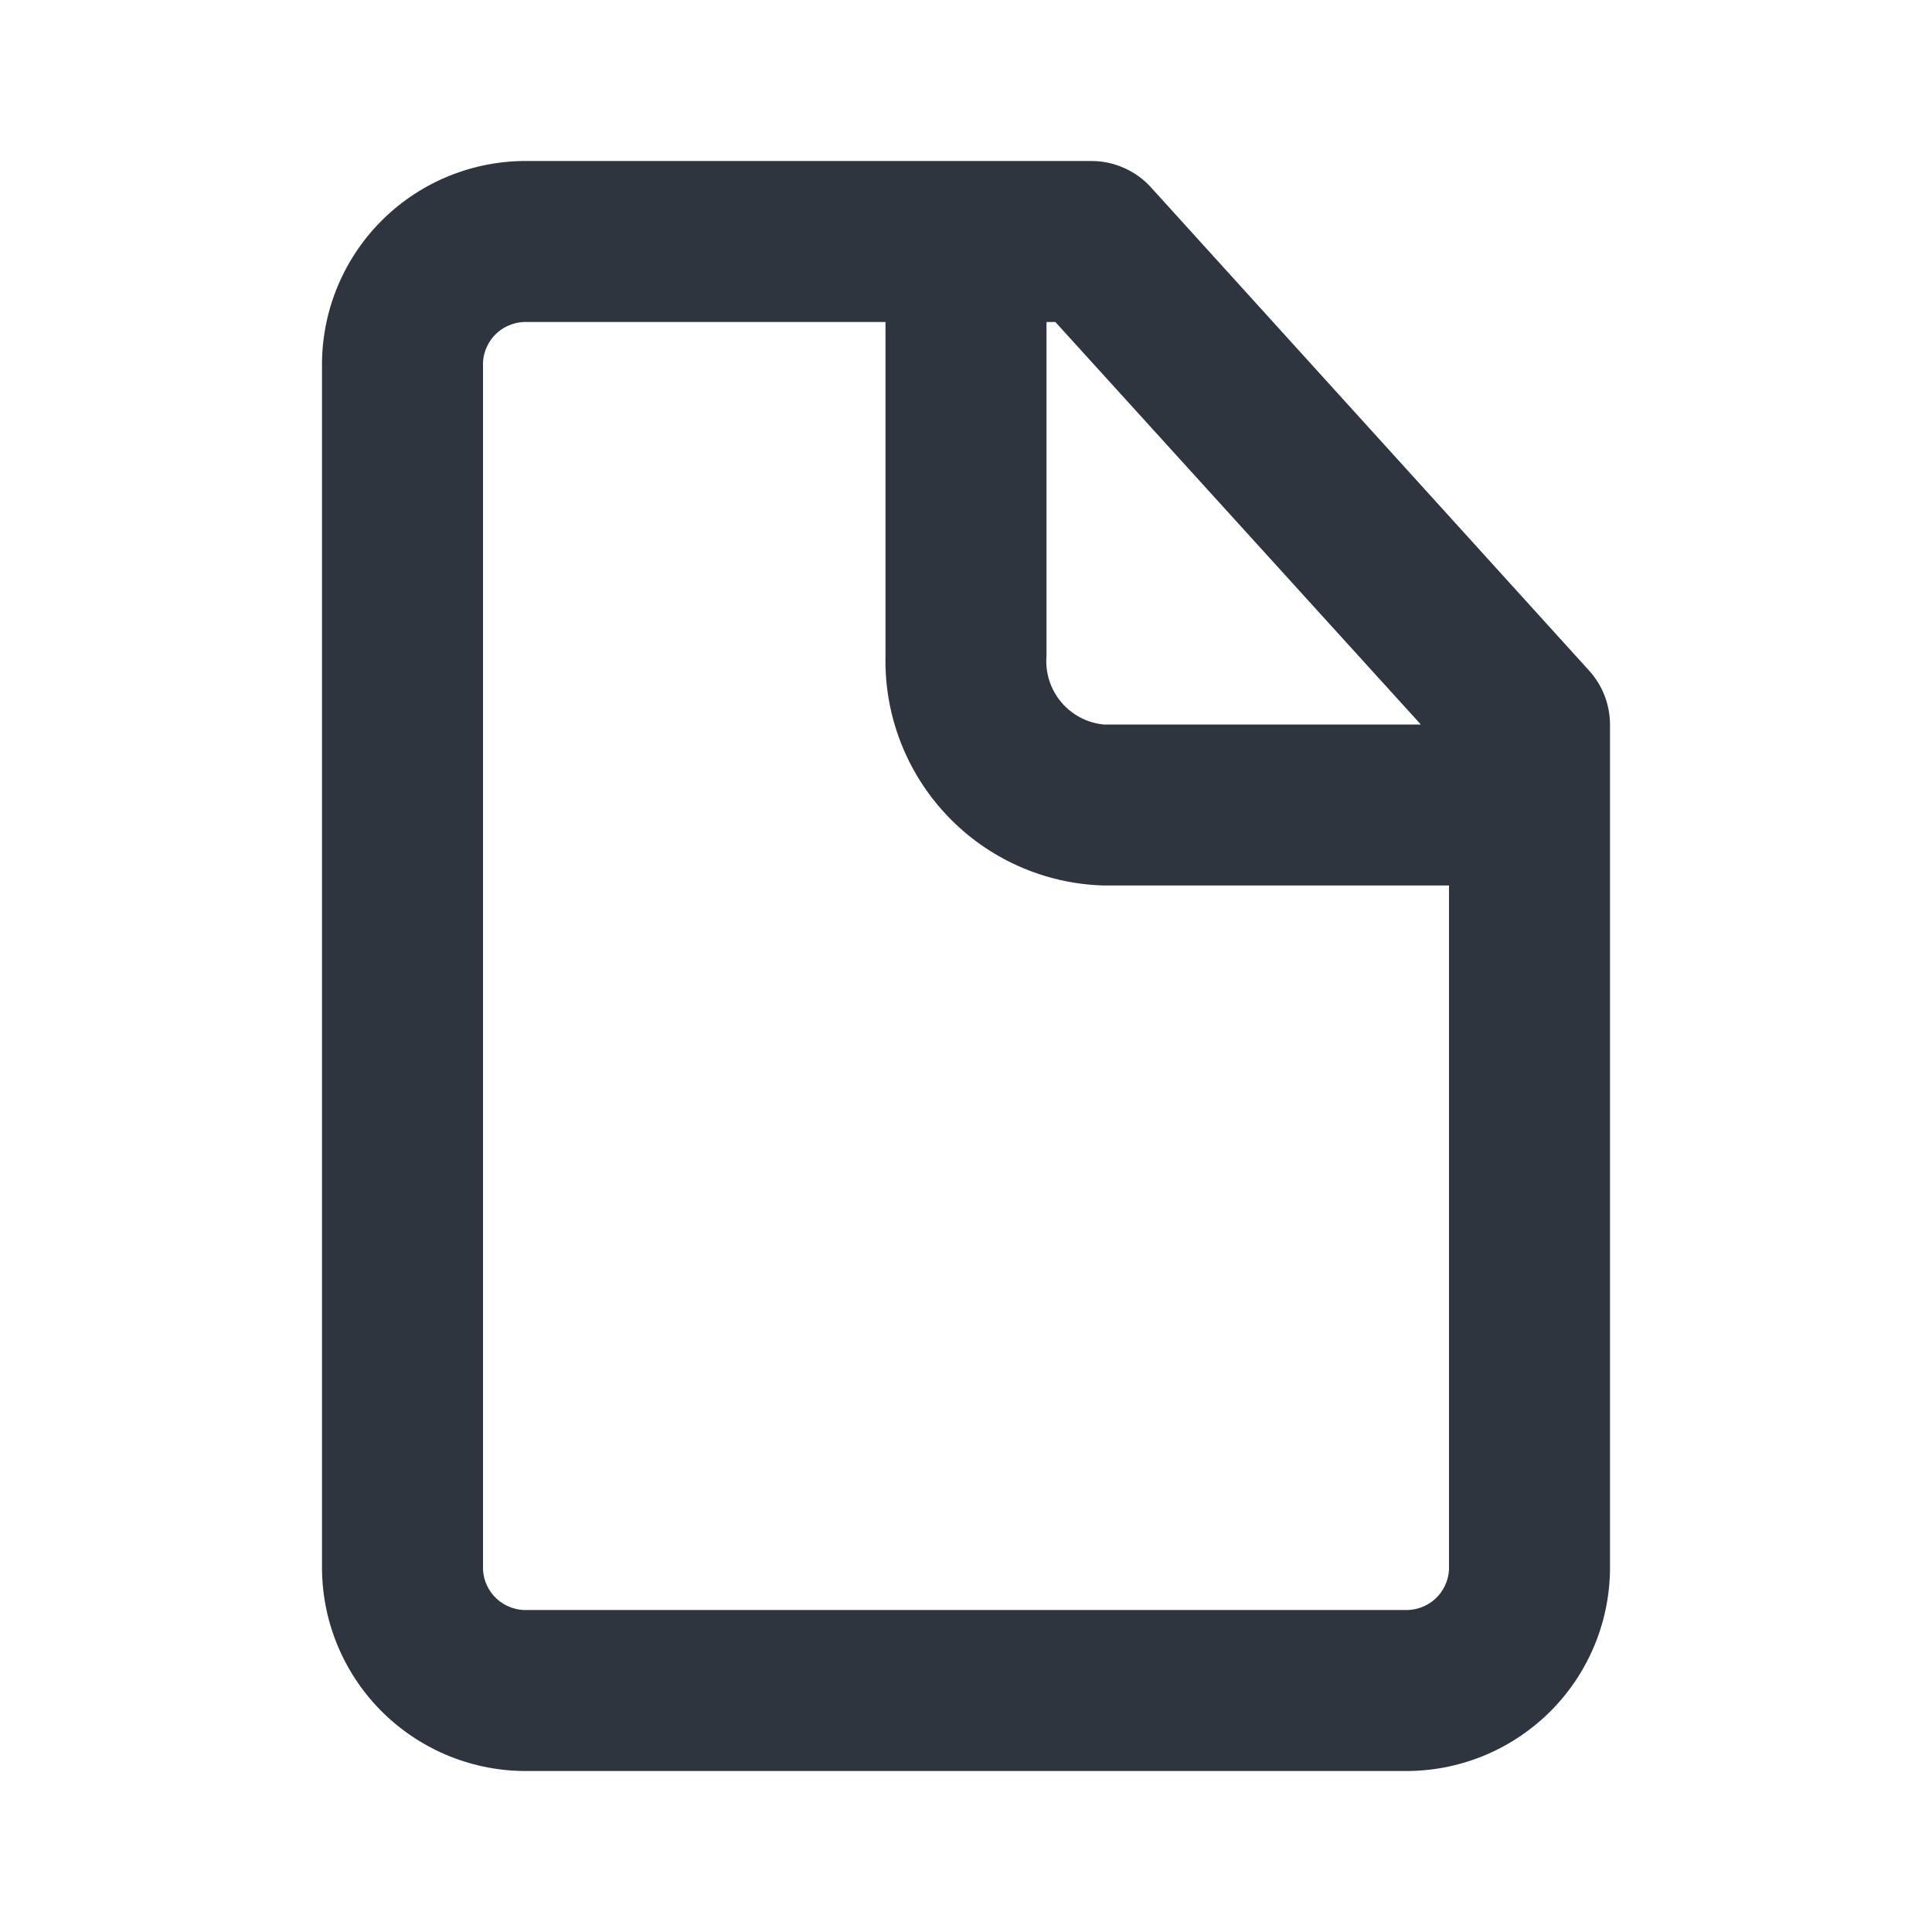
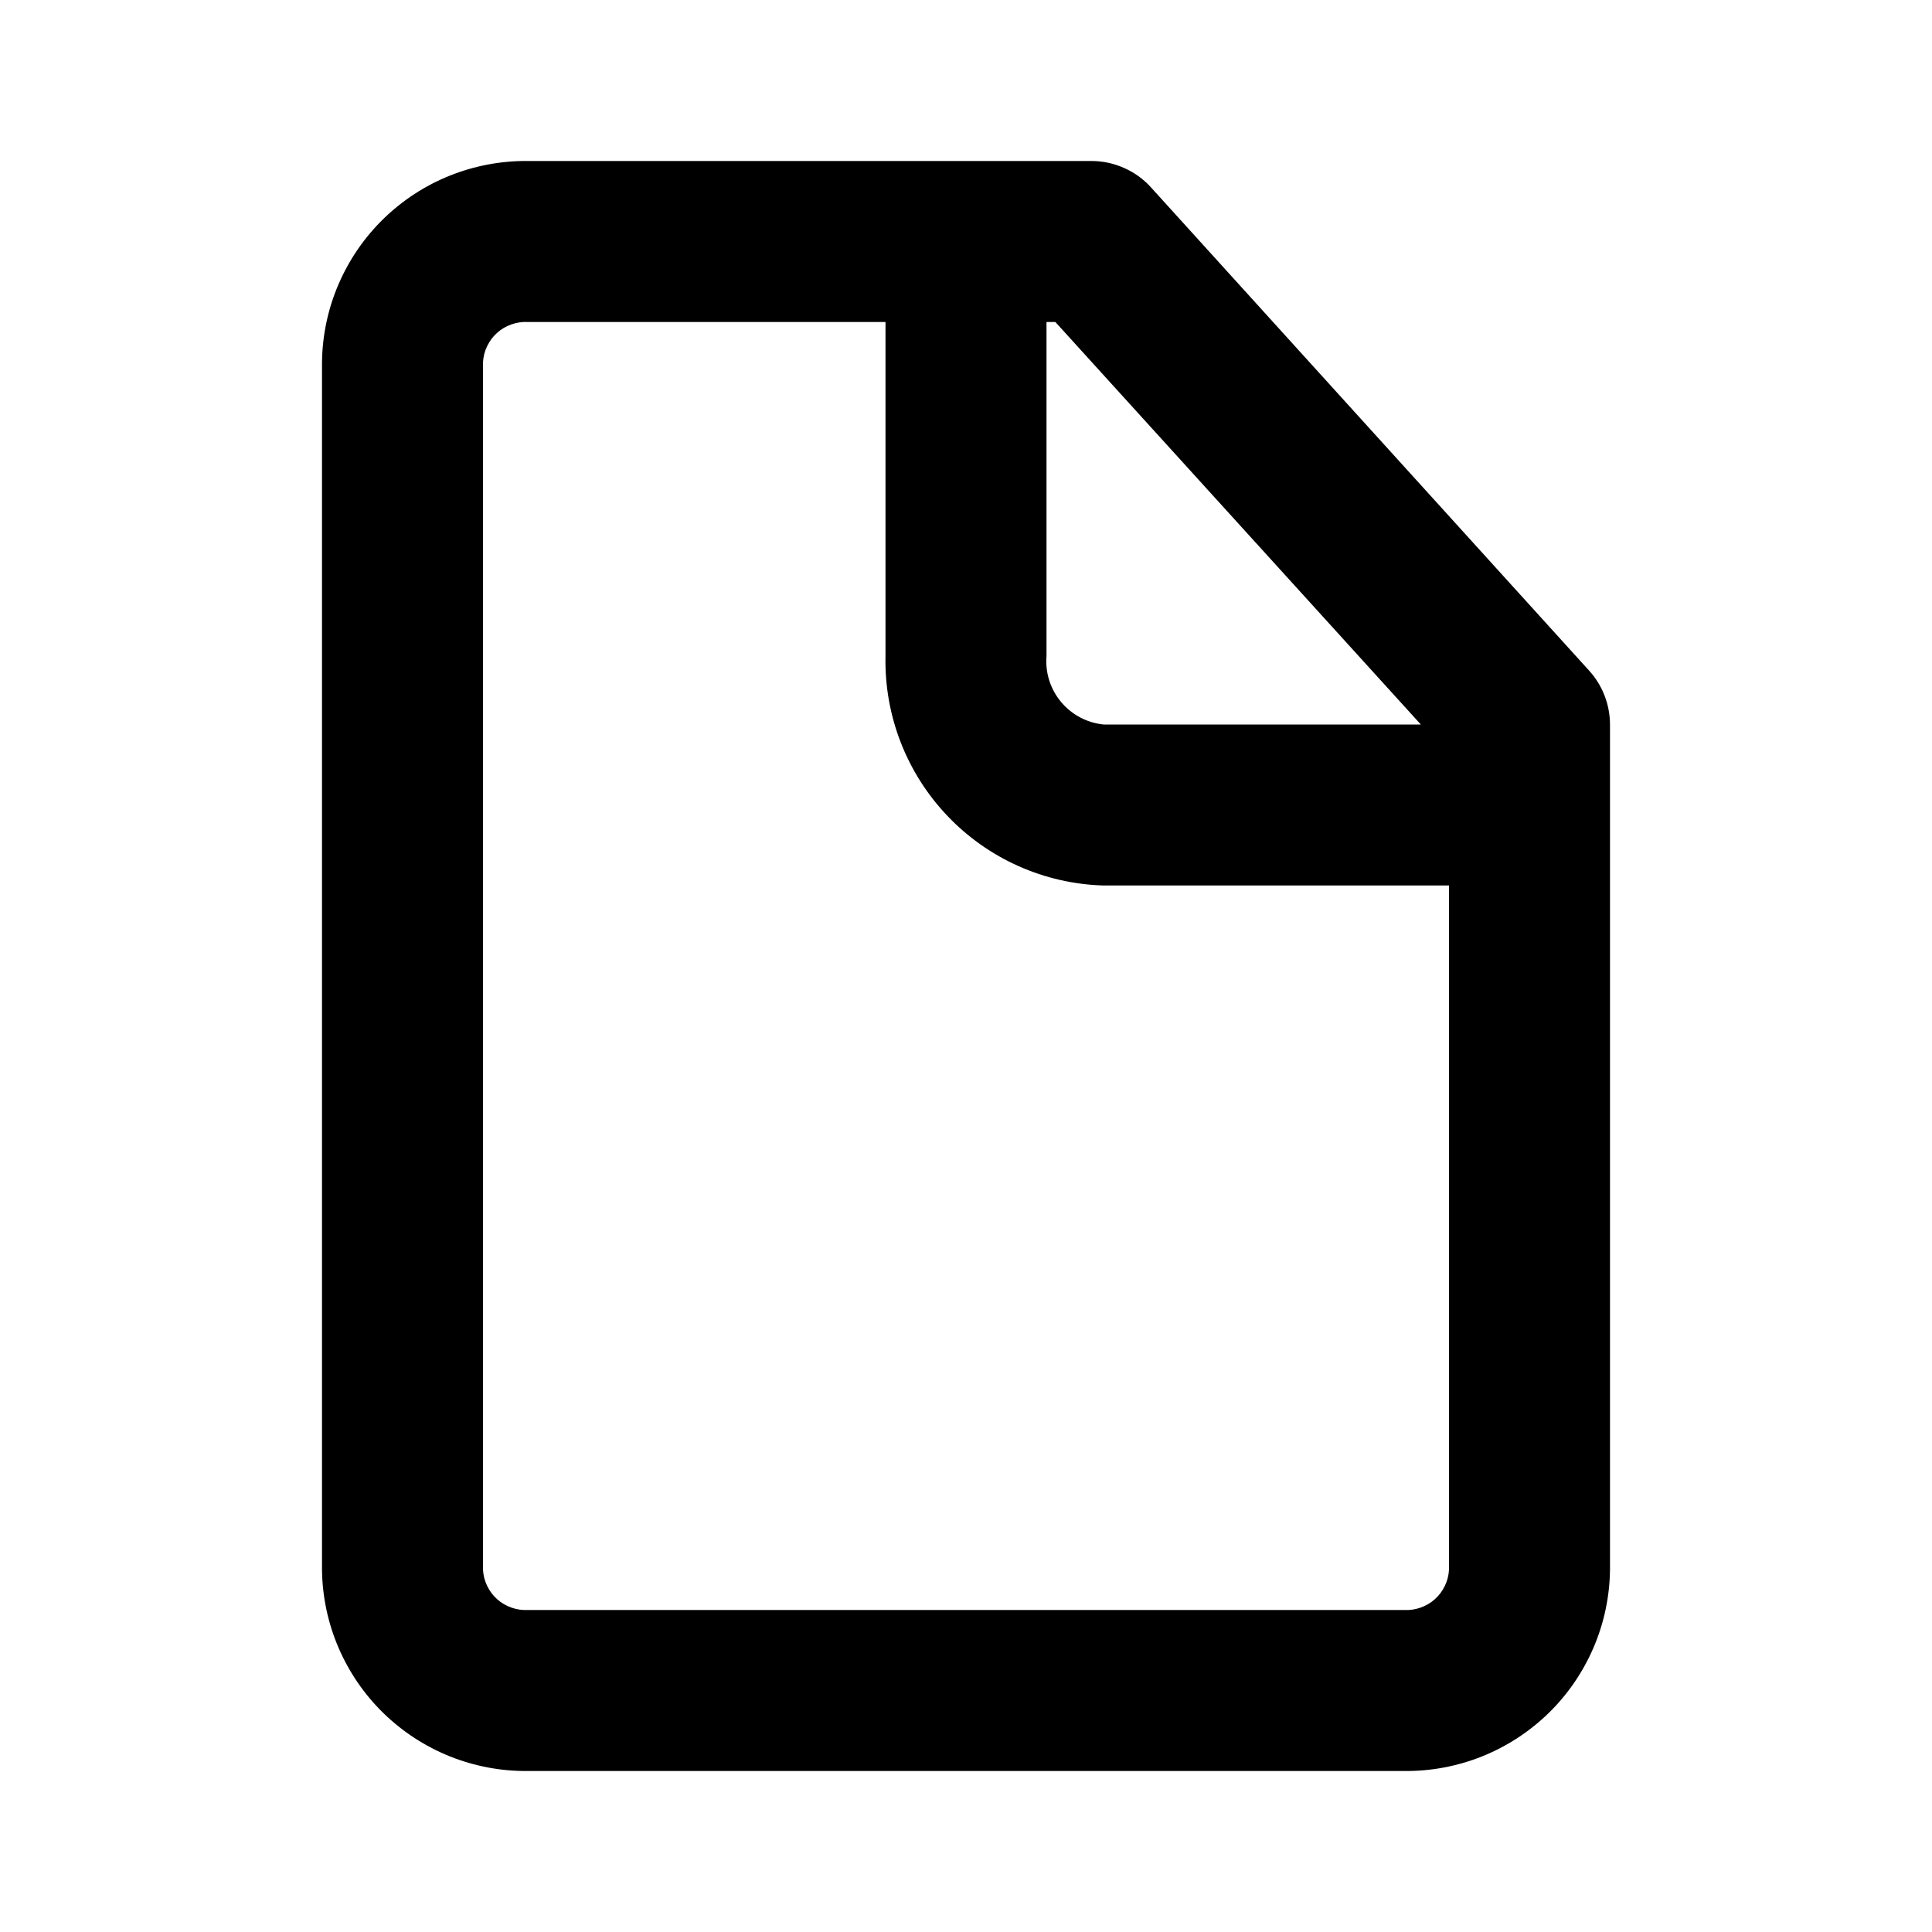
- <svg xmlns="http://www.w3.org/2000/svg" width="24" height="24" viewBox="0 0 24 24" fill="none">
-   <path d="M19.74 8.33L14.3 2.33C14.207 2.226 14.092 2.143 13.965 2.087C13.838 2.03 13.7 2 13.56 2H6.56C6.228 1.996 5.898 2.058 5.59 2.181C5.281 2.304 5 2.488 4.762 2.72C4.524 2.952 4.335 3.229 4.204 3.534C4.073 3.839 4.004 4.168 4 4.5V19.5C4.004 19.832 4.073 20.16 4.204 20.466C4.335 20.771 4.524 21.048 4.762 21.28C5 21.512 5.281 21.695 5.59 21.819C5.898 21.942 6.228 22.004 6.56 22H17.44C17.772 22.004 18.102 21.942 18.41 21.819C18.719 21.695 19 21.512 19.238 21.28C19.476 21.048 19.665 20.771 19.796 20.466C19.927 20.16 19.996 19.832 20 19.5V9C19.999 8.752 19.907 8.513 19.74 8.33V8.33ZM17.65 9H13.71C13.504 8.98 13.314 8.879 13.181 8.72C13.048 8.561 12.983 8.356 13 8.15V4H13.11L17.65 9ZM17.44 20H6.56C6.49 20.004 6.421 19.994 6.355 19.971C6.289 19.948 6.228 19.913 6.176 19.866C6.124 19.82 6.082 19.764 6.052 19.701C6.021 19.638 6.004 19.57 6 19.5V4.5C6.004 4.43 6.021 4.362 6.052 4.299C6.082 4.236 6.124 4.18 6.176 4.134C6.228 4.087 6.289 4.052 6.355 4.029C6.421 4.006 6.49 3.996 6.56 4H11V8.15C10.984 8.887 11.26 9.6 11.768 10.134C12.275 10.668 12.973 10.979 13.71 11H18V19.5C17.996 19.57 17.979 19.638 17.948 19.701C17.918 19.764 17.876 19.82 17.824 19.866C17.772 19.913 17.711 19.948 17.645 19.971C17.579 19.994 17.51 20.004 17.44 20V20Z" fill="#2F353F" />
+ <svg xmlns="http://www.w3.org/2000/svg" viewBox="0 0 24 24" fill="none">
+   <path d="M19.74 8.33L14.3 2.33C14.207 2.226 14.092 2.143 13.965 2.087C13.838 2.03 13.7 2 13.56 2H6.56C6.228 1.996 5.898 2.058 5.59 2.181C5.281 2.304 5 2.488 4.762 2.72C4.524 2.952 4.335 3.229 4.204 3.534C4.073 3.839 4.004 4.168 4 4.5V19.5C4.004 19.832 4.073 20.16 4.204 20.466C4.335 20.771 4.524 21.048 4.762 21.28C5 21.512 5.281 21.695 5.59 21.819C5.898 21.942 6.228 22.004 6.56 22H17.44C17.772 22.004 18.102 21.942 18.41 21.819C18.719 21.695 19 21.512 19.238 21.28C19.476 21.048 19.665 20.771 19.796 20.466C19.927 20.16 19.996 19.832 20 19.5V9C19.999 8.752 19.907 8.513 19.74 8.33V8.33ZM17.65 9H13.71C13.504 8.98 13.314 8.879 13.181 8.72C13.048 8.561 12.983 8.356 13 8.15V4H13.11L17.65 9ZM17.44 20H6.56C6.49 20.004 6.421 19.994 6.355 19.971C6.289 19.948 6.228 19.913 6.176 19.866C6.124 19.82 6.082 19.764 6.052 19.701C6.021 19.638 6.004 19.57 6 19.5V4.5C6.004 4.43 6.021 4.362 6.052 4.299C6.082 4.236 6.124 4.18 6.176 4.134C6.228 4.087 6.289 4.052 6.355 4.029C6.421 4.006 6.49 3.996 6.56 4H11V8.15C10.984 8.887 11.26 9.6 11.768 10.134C12.275 10.668 12.973 10.979 13.71 11H18V19.5C17.996 19.57 17.979 19.638 17.948 19.701C17.918 19.764 17.876 19.82 17.824 19.866C17.772 19.913 17.711 19.948 17.645 19.971C17.579 19.994 17.51 20.004 17.44 20V20Z" fill="currentColor" />
</svg>
